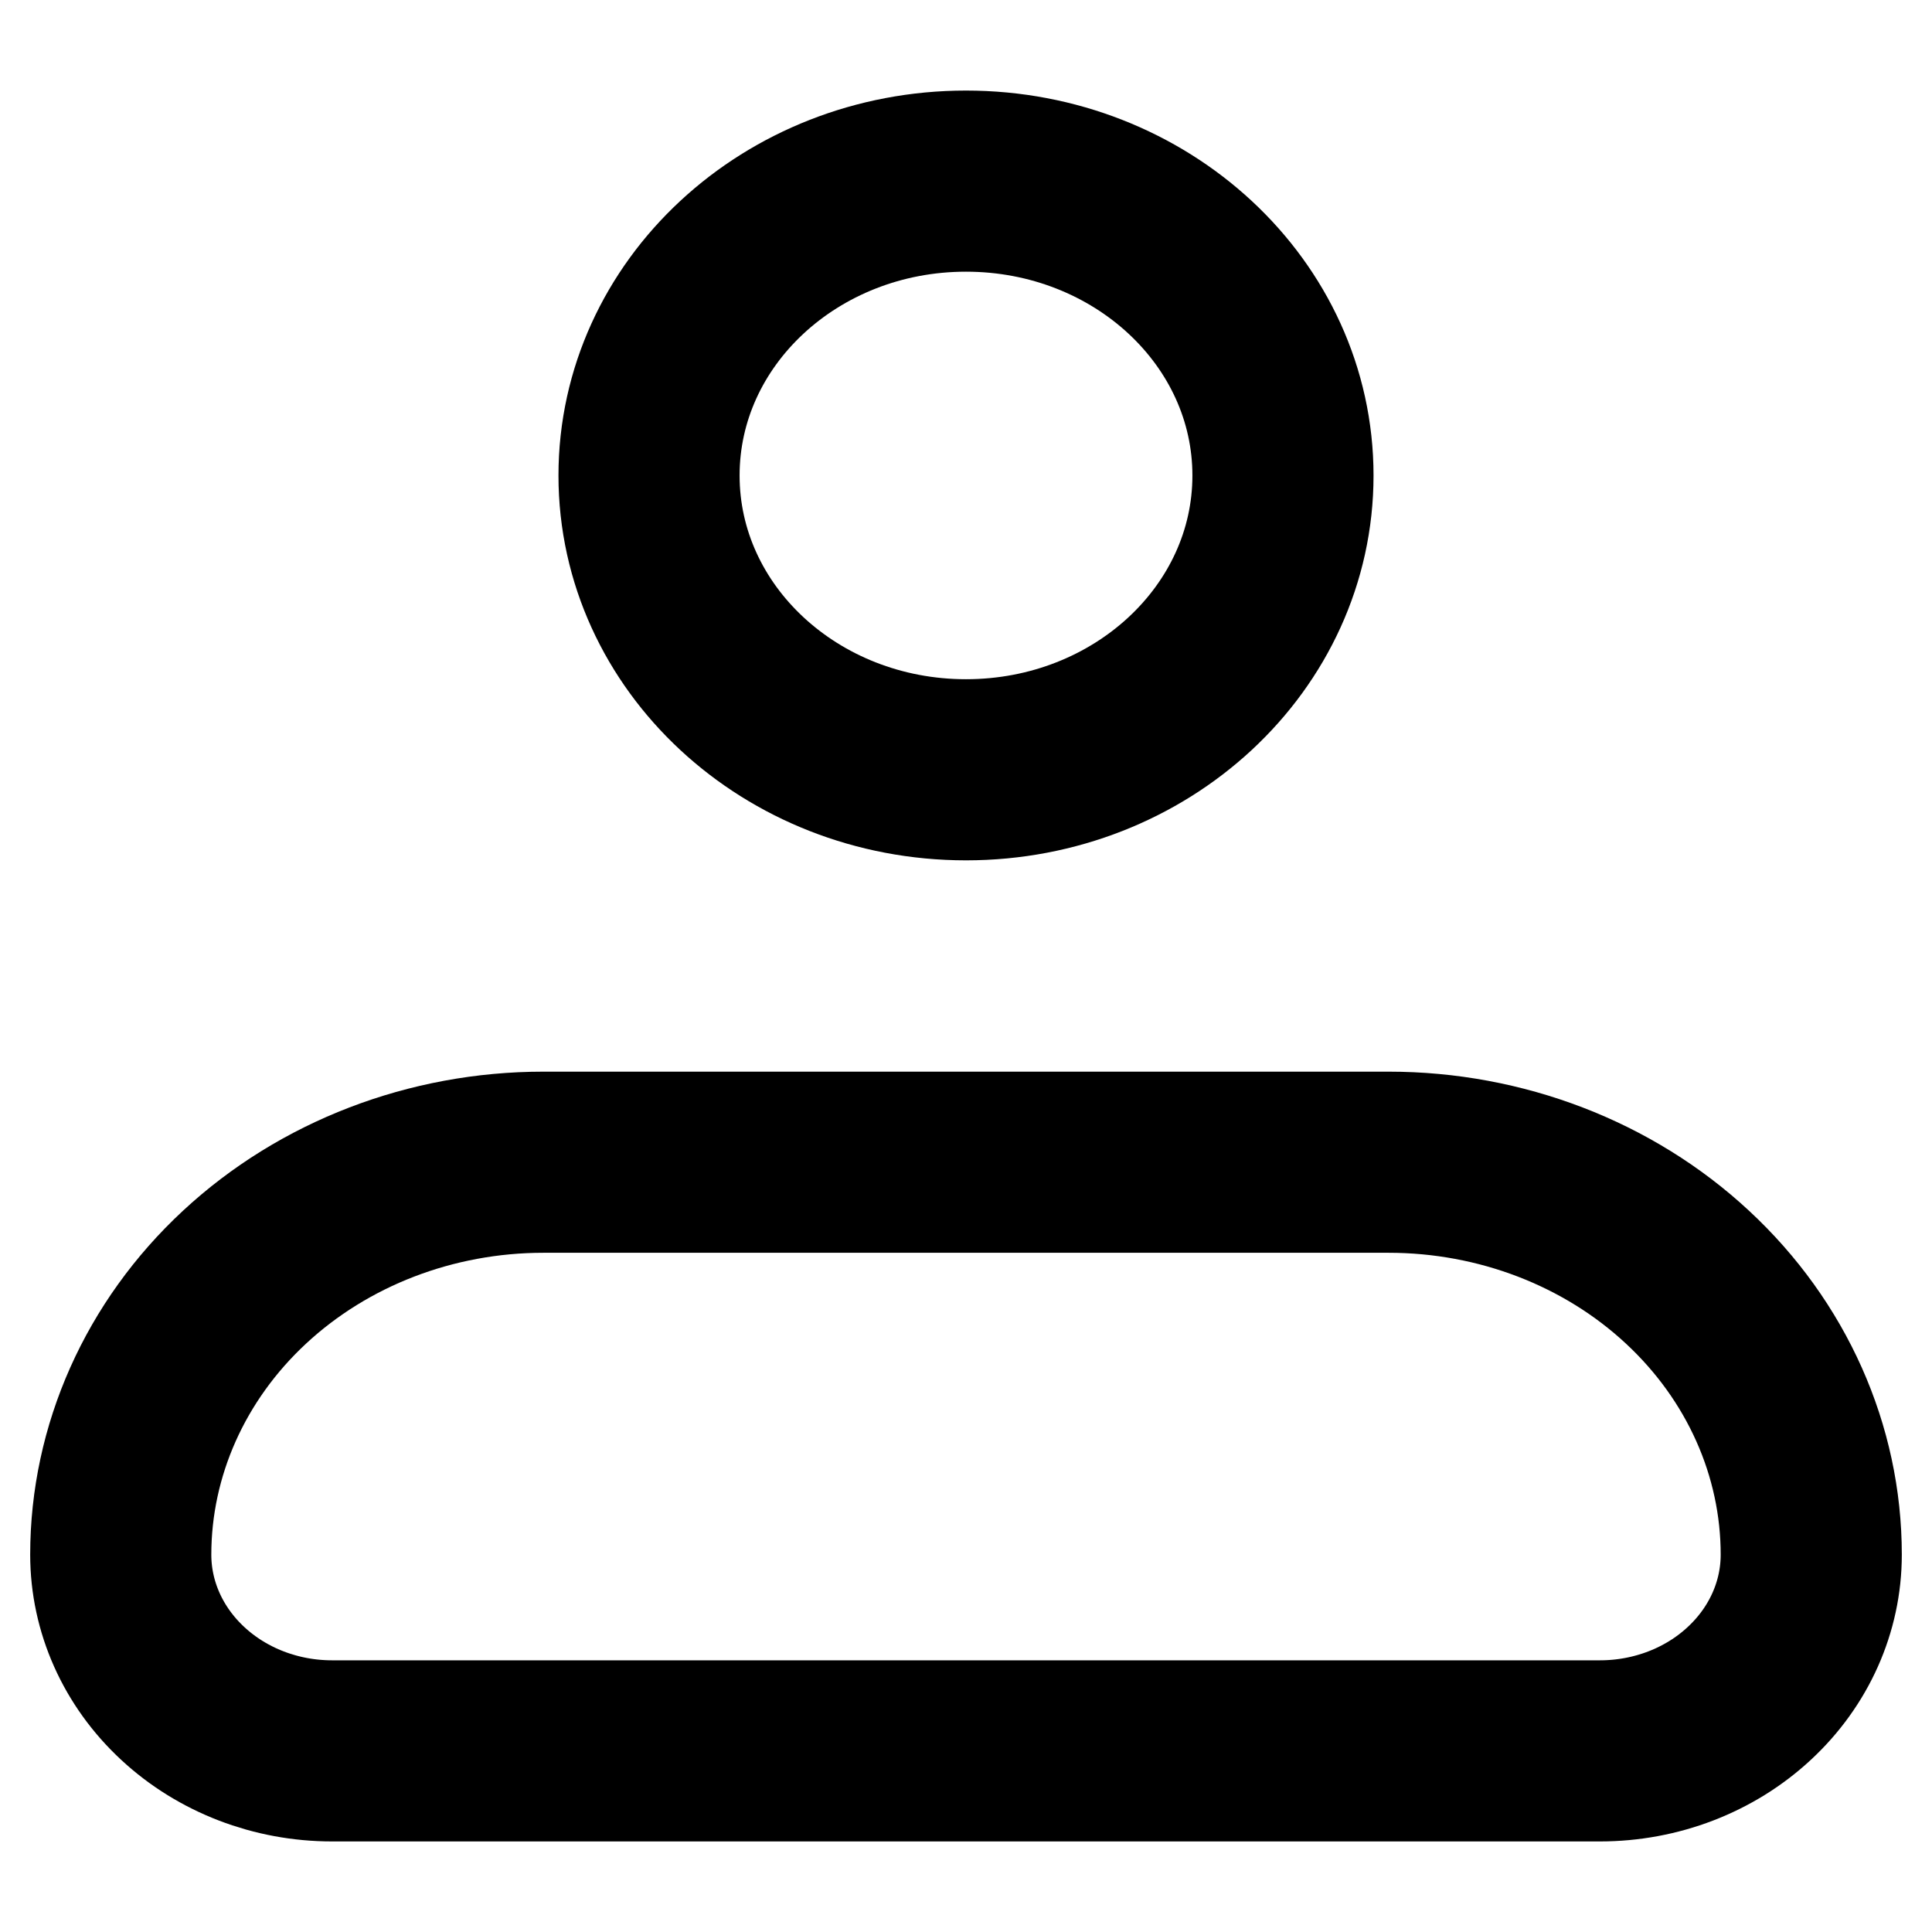
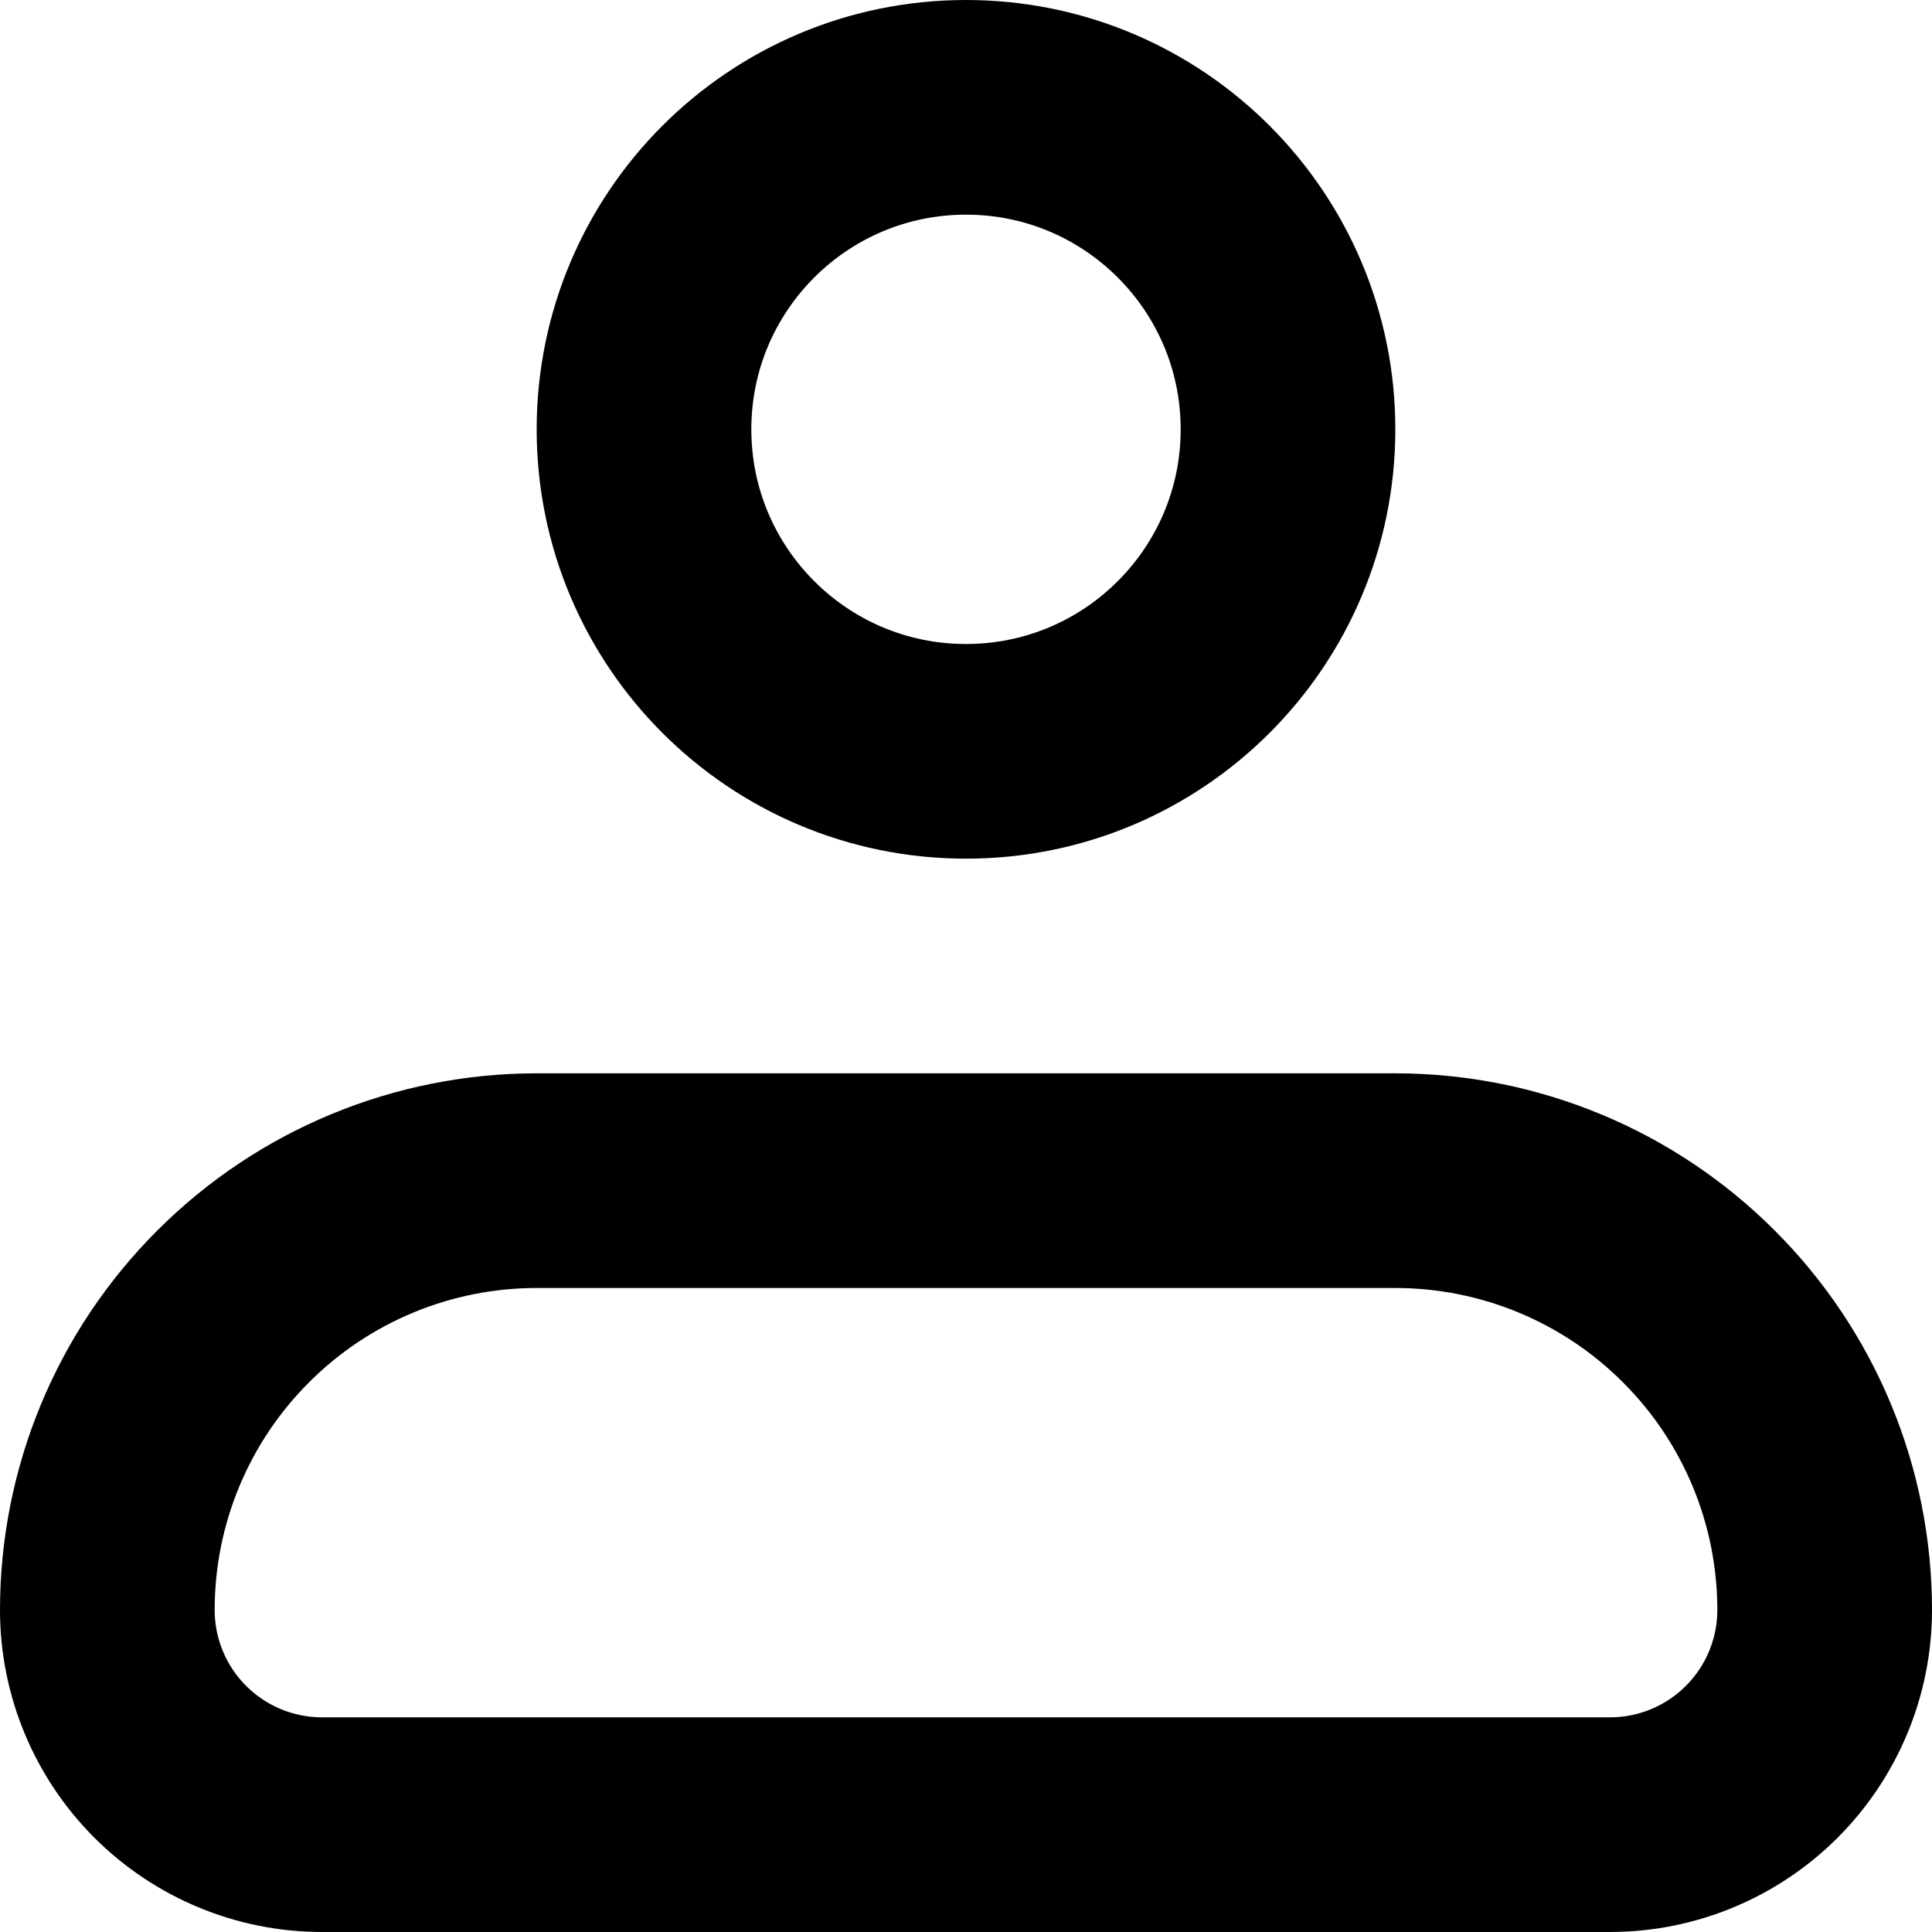
- <svg xmlns="http://www.w3.org/2000/svg" width="16" height="16" viewBox="0 0 16 16" fill="none">
-   <path d="M1 12.875C1 12.013 1.369 11.186 2.025 10.577C2.682 9.967 3.572 9.625 4.5 9.625H11.5C12.428 9.625 13.319 9.967 13.975 10.577C14.631 11.186 15 12.013 15 12.875C15 13.306 14.816 13.719 14.487 14.024C14.159 14.329 13.714 14.5 13.25 14.5H2.75C2.286 14.5 1.841 14.329 1.513 14.024C1.184 13.719 1 13.306 1 12.875Z" stroke="black" stroke-width="1.5" stroke-linejoin="round" />
-   <path d="M8 6.375C9.45 6.375 10.625 5.284 10.625 3.938C10.625 2.591 9.45 1.5 8 1.5C6.55 1.5 5.375 2.591 5.375 3.938C5.375 5.284 6.55 6.375 8 6.375Z" stroke="black" stroke-width="1.5" />
+ <svg xmlns="http://www.w3.org/2000/svg" width="18" height="18" viewBox="0 0 18 18" fill="none">
+   <path d="M1 15C1 13.939 1.421 12.922 2.172 12.172C2.922 11.421 3.939 11 5 11H13C14.061 11 15.078 11.421 15.828 12.172C16.579 12.922 17 13.939 17 15C17 15.53 16.789 16.039 16.414 16.414C16.039 16.789 15.53 17 15 17H3C2.47 17 1.961 16.789 1.586 16.414C1.211 16.039 1 15.53 1 15Z" stroke="black" stroke-width="2" stroke-linejoin="round" />
+   <path d="M9 7C10.657 7 12 5.657 12 4C12 2.343 10.657 1 9 1C7.343 1 6 2.343 6 4C6 5.657 7.343 7 9 7Z" stroke="black" stroke-width="2" />
</svg>
